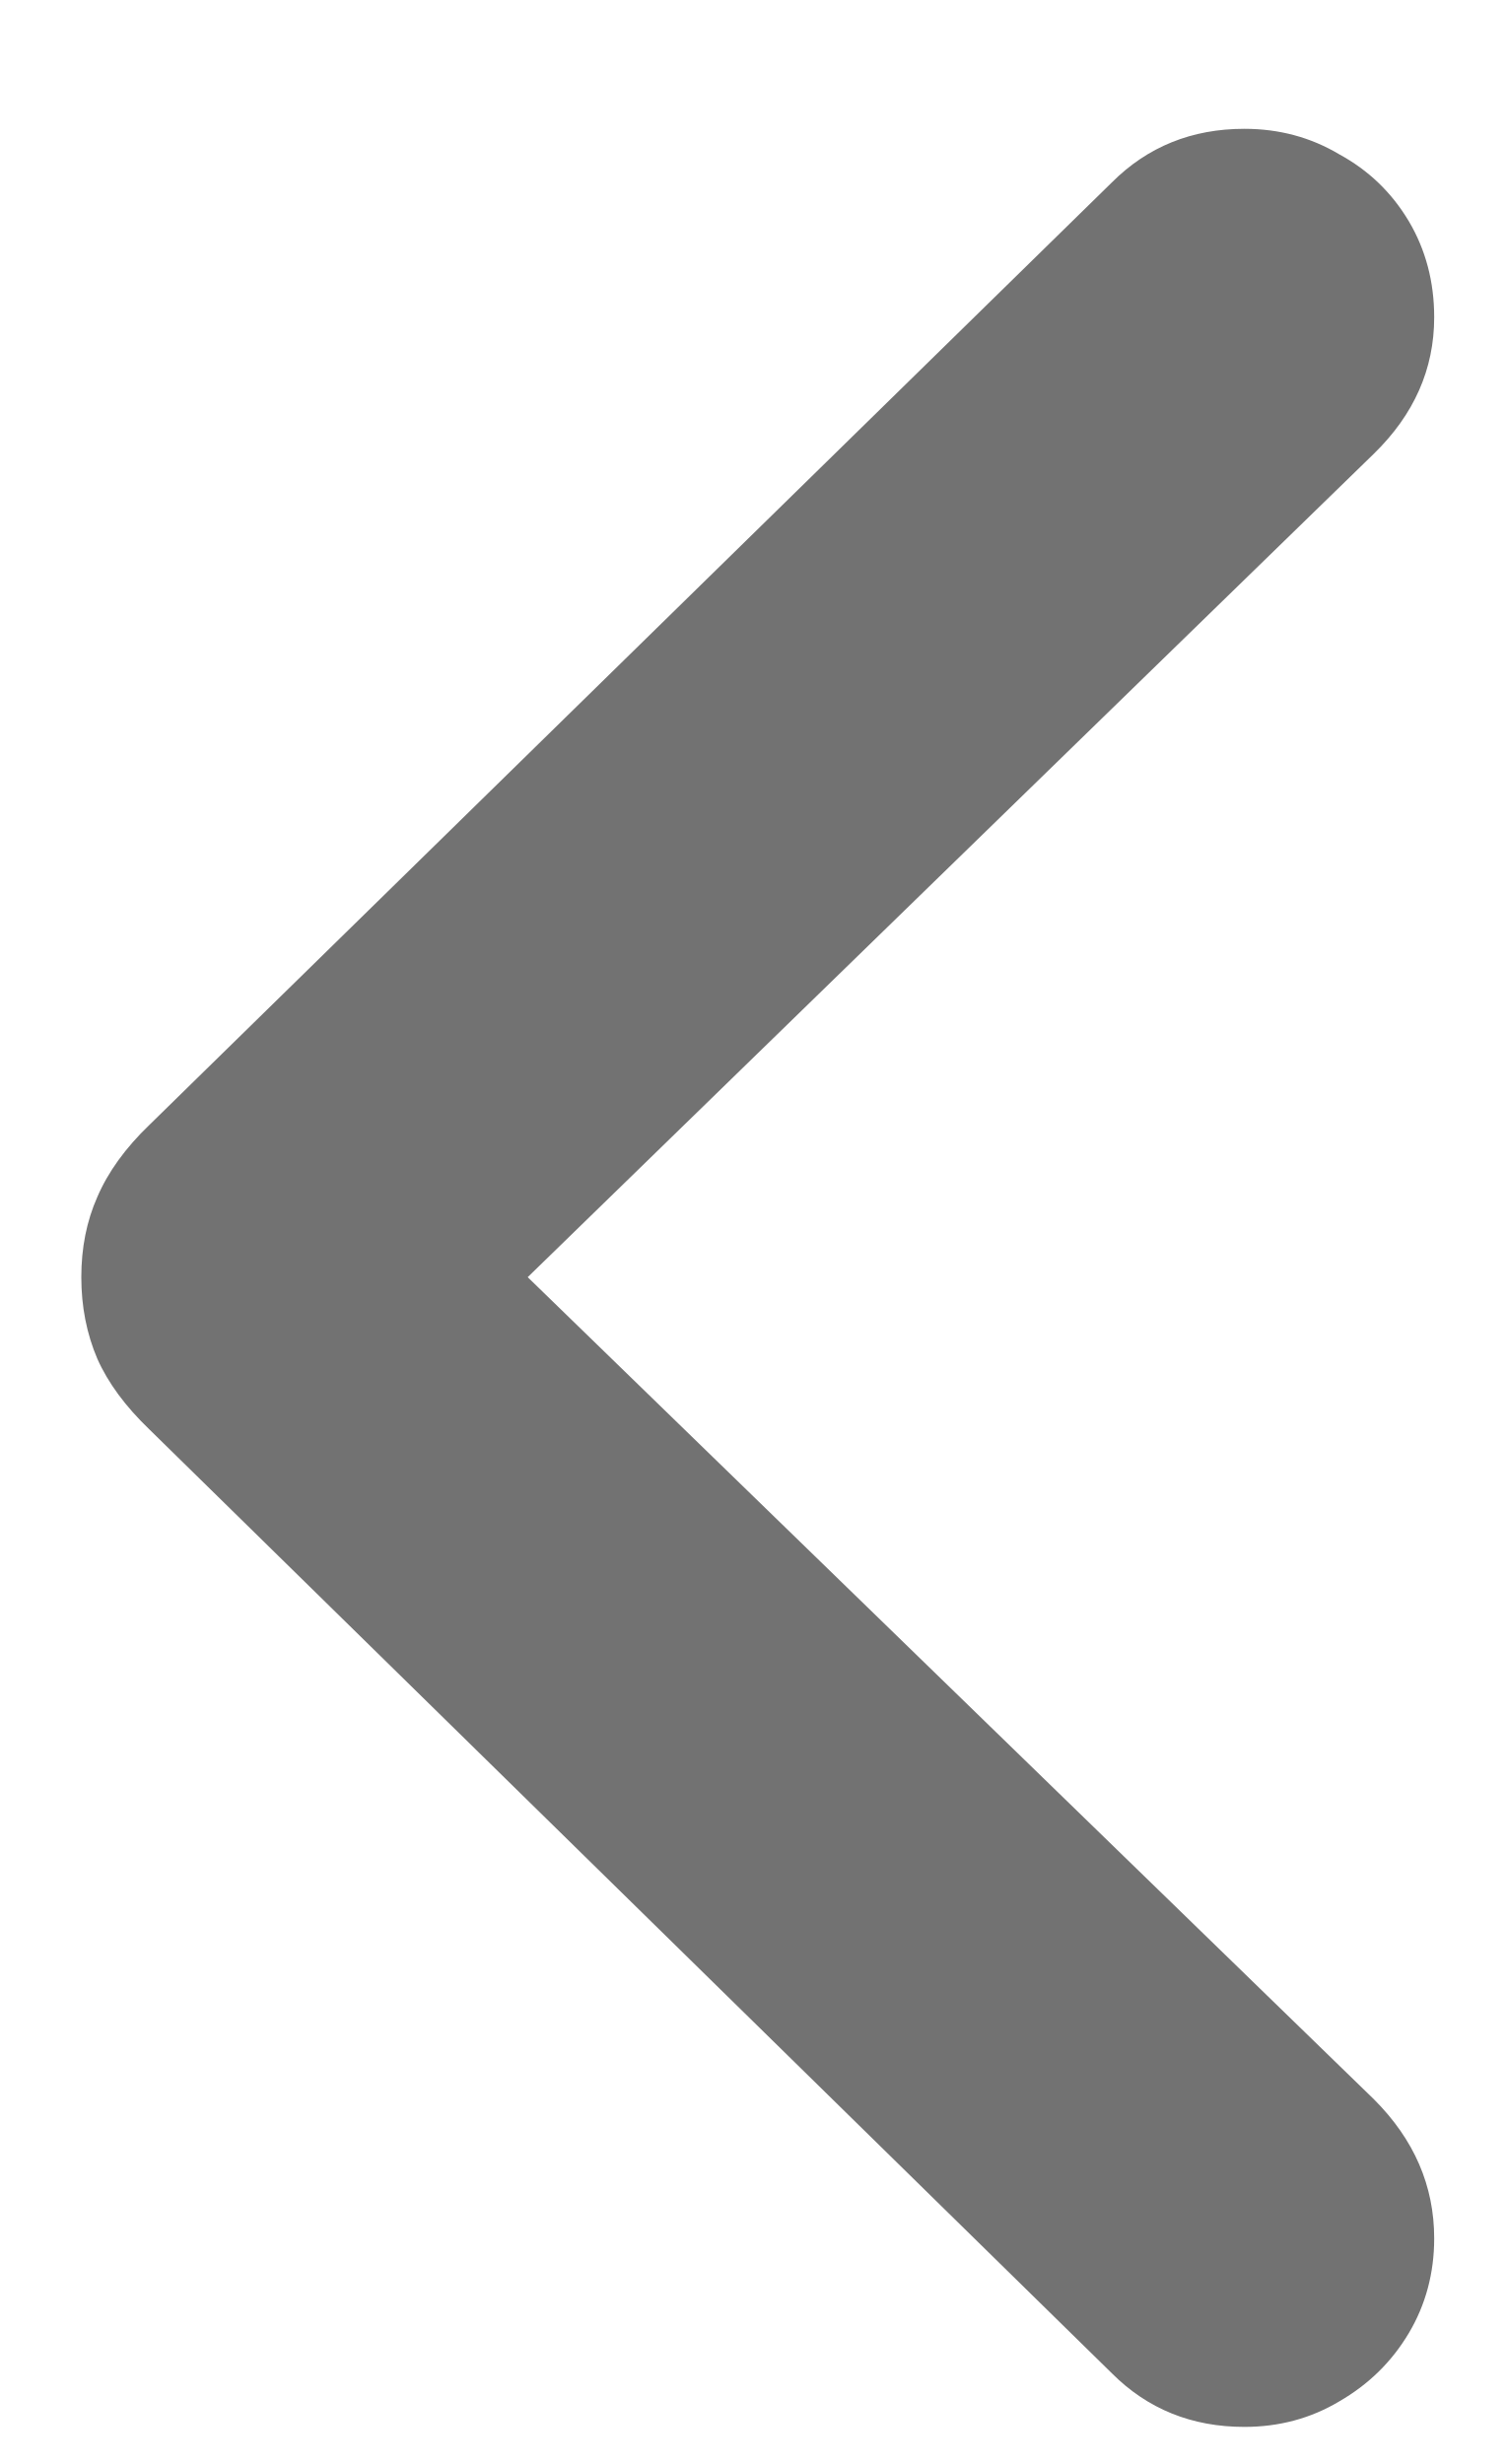
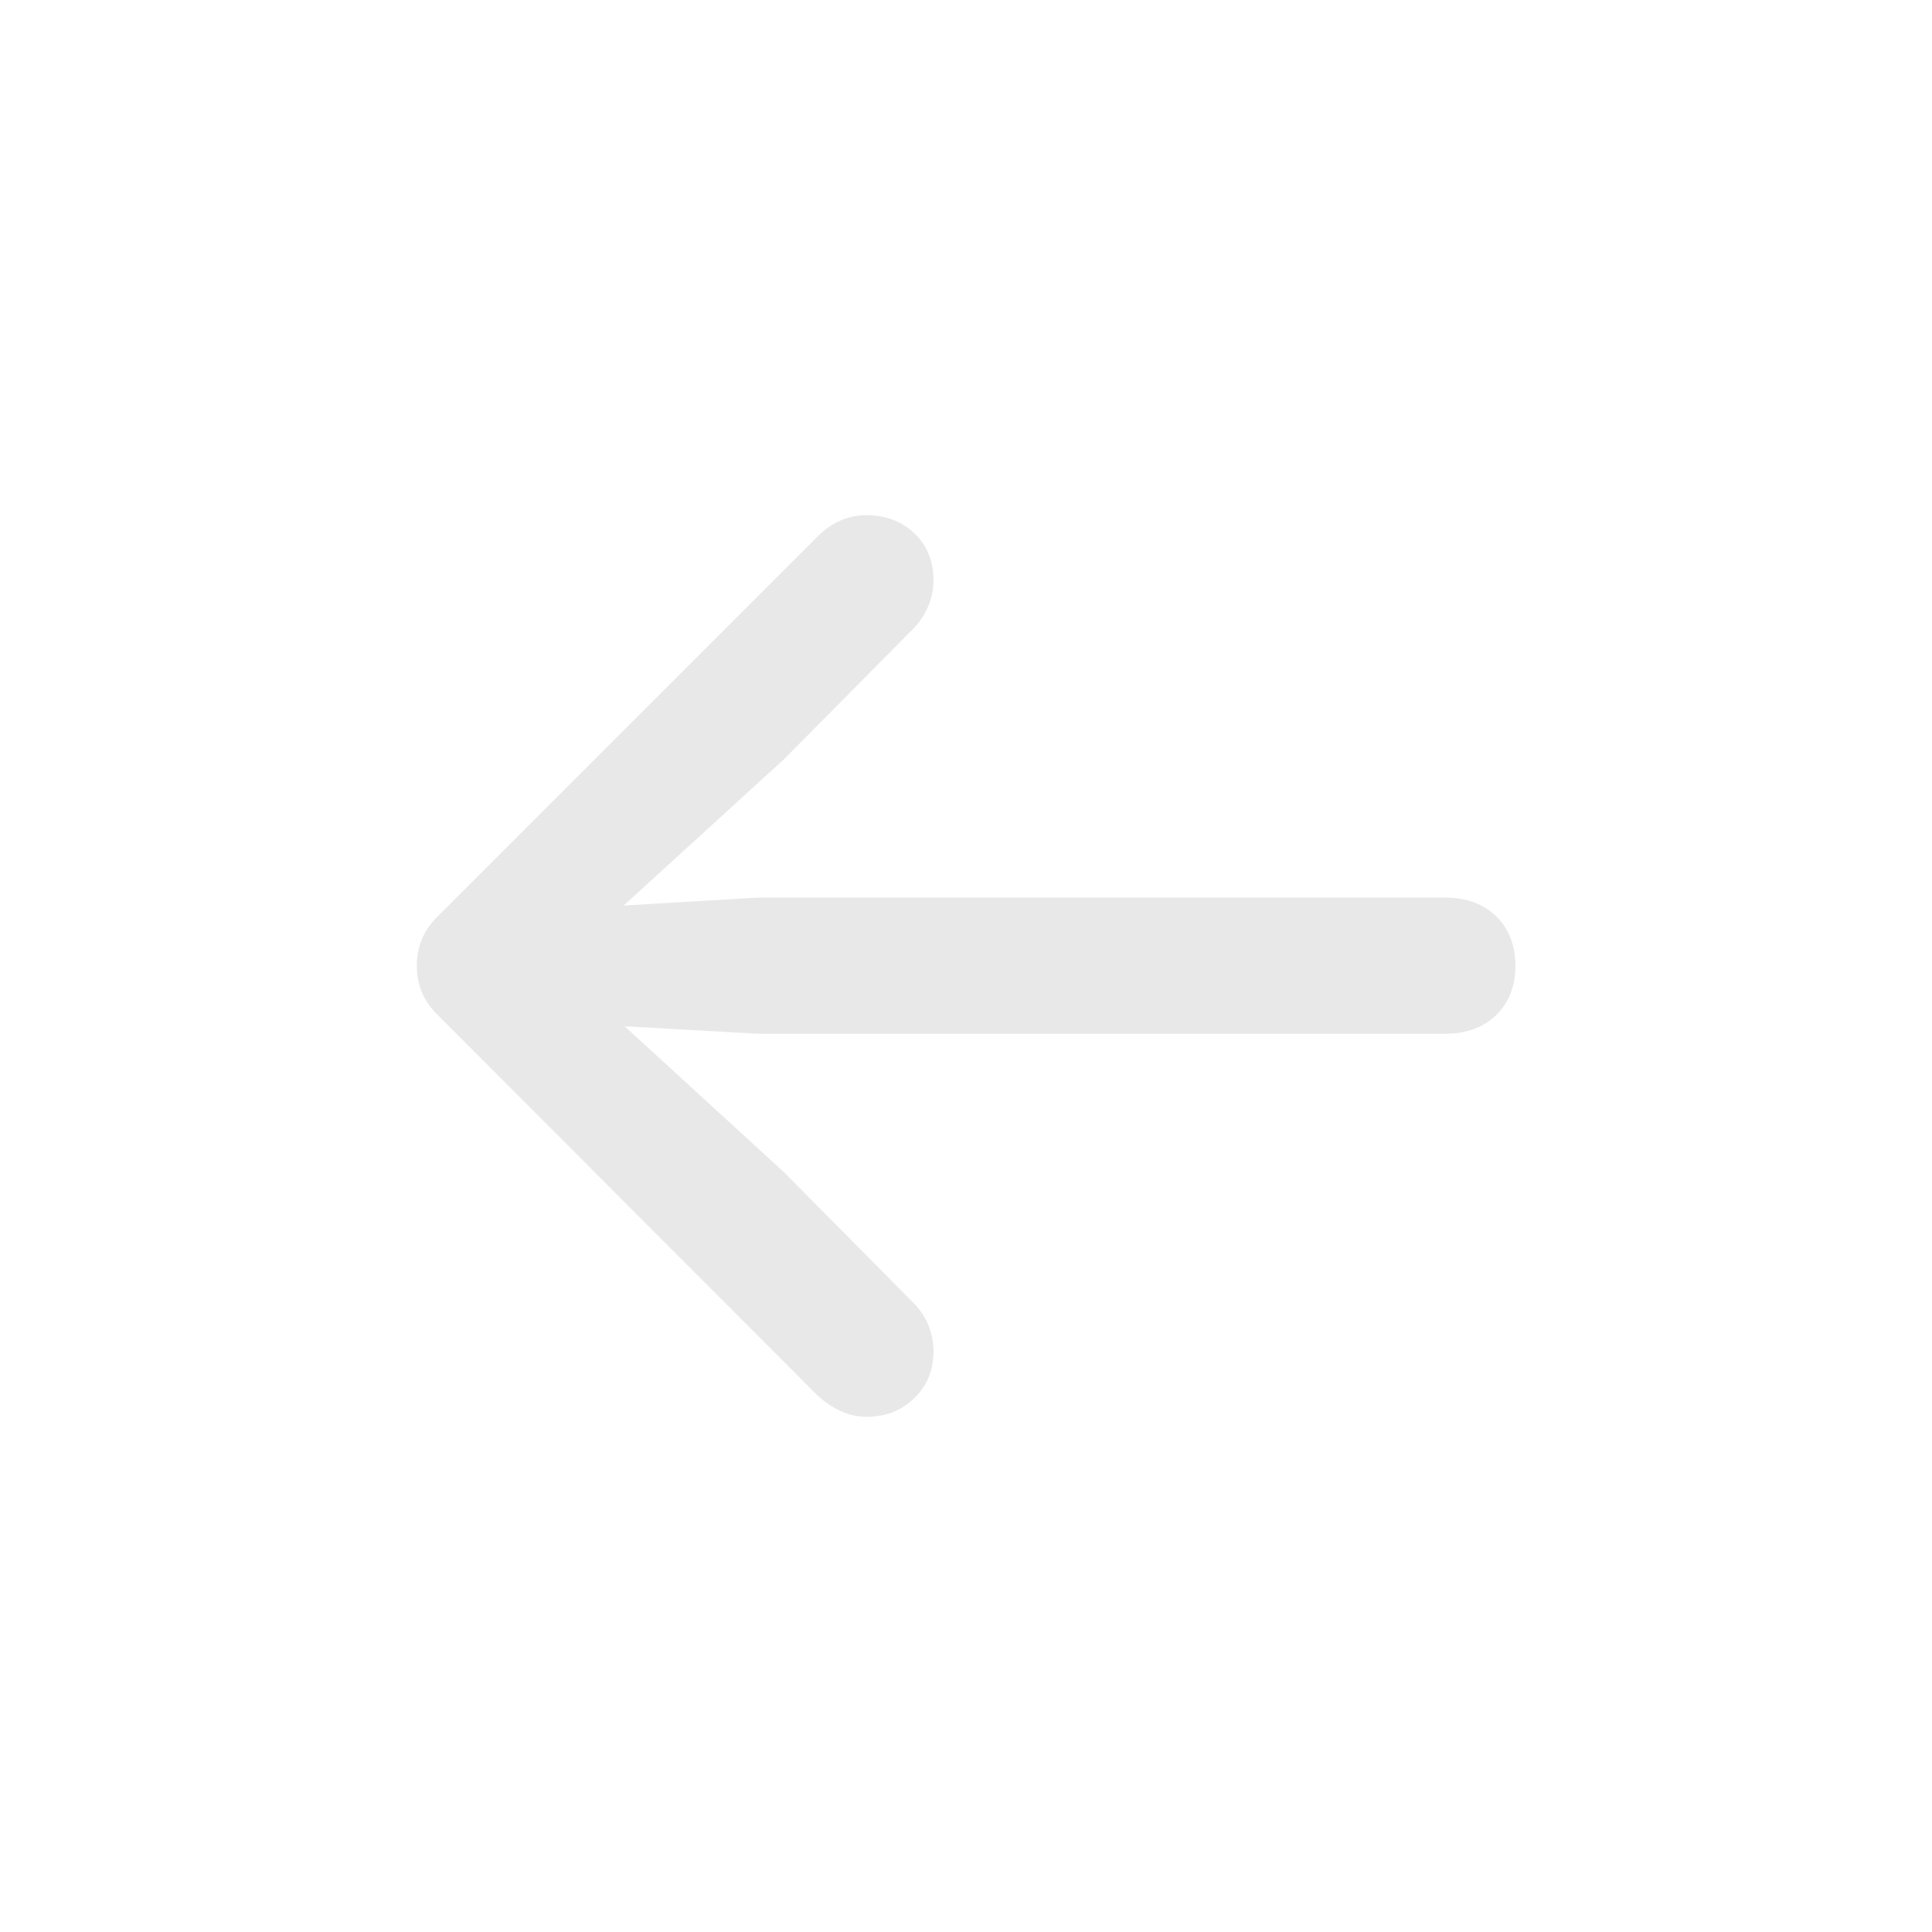
- <svg xmlns="http://www.w3.org/2000/svg" width="11" height="18" viewBox="0 0 11 18" fill="none">
-   <path d="M0.594 9.33C0.594 9.545 0.633 9.743 0.711 9.926C0.789 10.102 0.916 10.274 1.092 10.443L8.123 17.338C8.383 17.598 8.706 17.729 9.09 17.729C9.344 17.729 9.575 17.667 9.783 17.543C9.998 17.419 10.167 17.253 10.291 17.045C10.415 16.837 10.477 16.605 10.477 16.352C10.477 15.967 10.33 15.629 10.037 15.336L3.855 9.33L10.037 3.314C10.33 3.028 10.477 2.696 10.477 2.318C10.477 2.058 10.415 1.824 10.291 1.615C10.167 1.407 9.998 1.244 9.783 1.127C9.575 1.003 9.344 0.941 9.09 0.941C8.706 0.941 8.383 1.072 8.123 1.332L1.092 8.217C0.916 8.386 0.789 8.562 0.711 8.744C0.633 8.92 0.594 9.115 0.594 9.33Z" fill="#727272" />
+ <svg xmlns="http://www.w3.org/2000/svg" width="30" height="30" viewBox="0 0 30 30" fill="none">
+   <path d="M6.472 15C6.472 15.303 6.585 15.562 6.813 15.777L12.685 21.659C12.806 21.773 12.932 21.858 13.064 21.915C13.191 21.972 13.32 22 13.453 22C13.756 22 14.005 21.902 14.201 21.706C14.397 21.517 14.495 21.277 14.495 20.986C14.495 20.835 14.466 20.693 14.409 20.56C14.353 20.434 14.277 20.323 14.182 20.229L12.174 18.202L8.925 15.227L8.546 15.871L11.748 16.051H22.451C22.773 16.051 23.035 15.954 23.238 15.758C23.433 15.562 23.531 15.309 23.531 15C23.531 14.684 23.433 14.428 23.238 14.233C23.035 14.037 22.773 13.939 22.451 13.939L11.748 13.939L8.546 14.129L8.925 14.754L12.174 11.789L14.182 9.762C14.277 9.667 14.353 9.553 14.409 9.421C14.466 9.295 14.495 9.156 14.495 9.004C14.495 8.714 14.397 8.474 14.201 8.284C14.005 8.095 13.756 8 13.453 8C13.175 8 12.925 8.107 12.704 8.322L6.813 14.214C6.585 14.428 6.472 14.691 6.472 15Z" fill="#E8E8E8" />
</svg>
